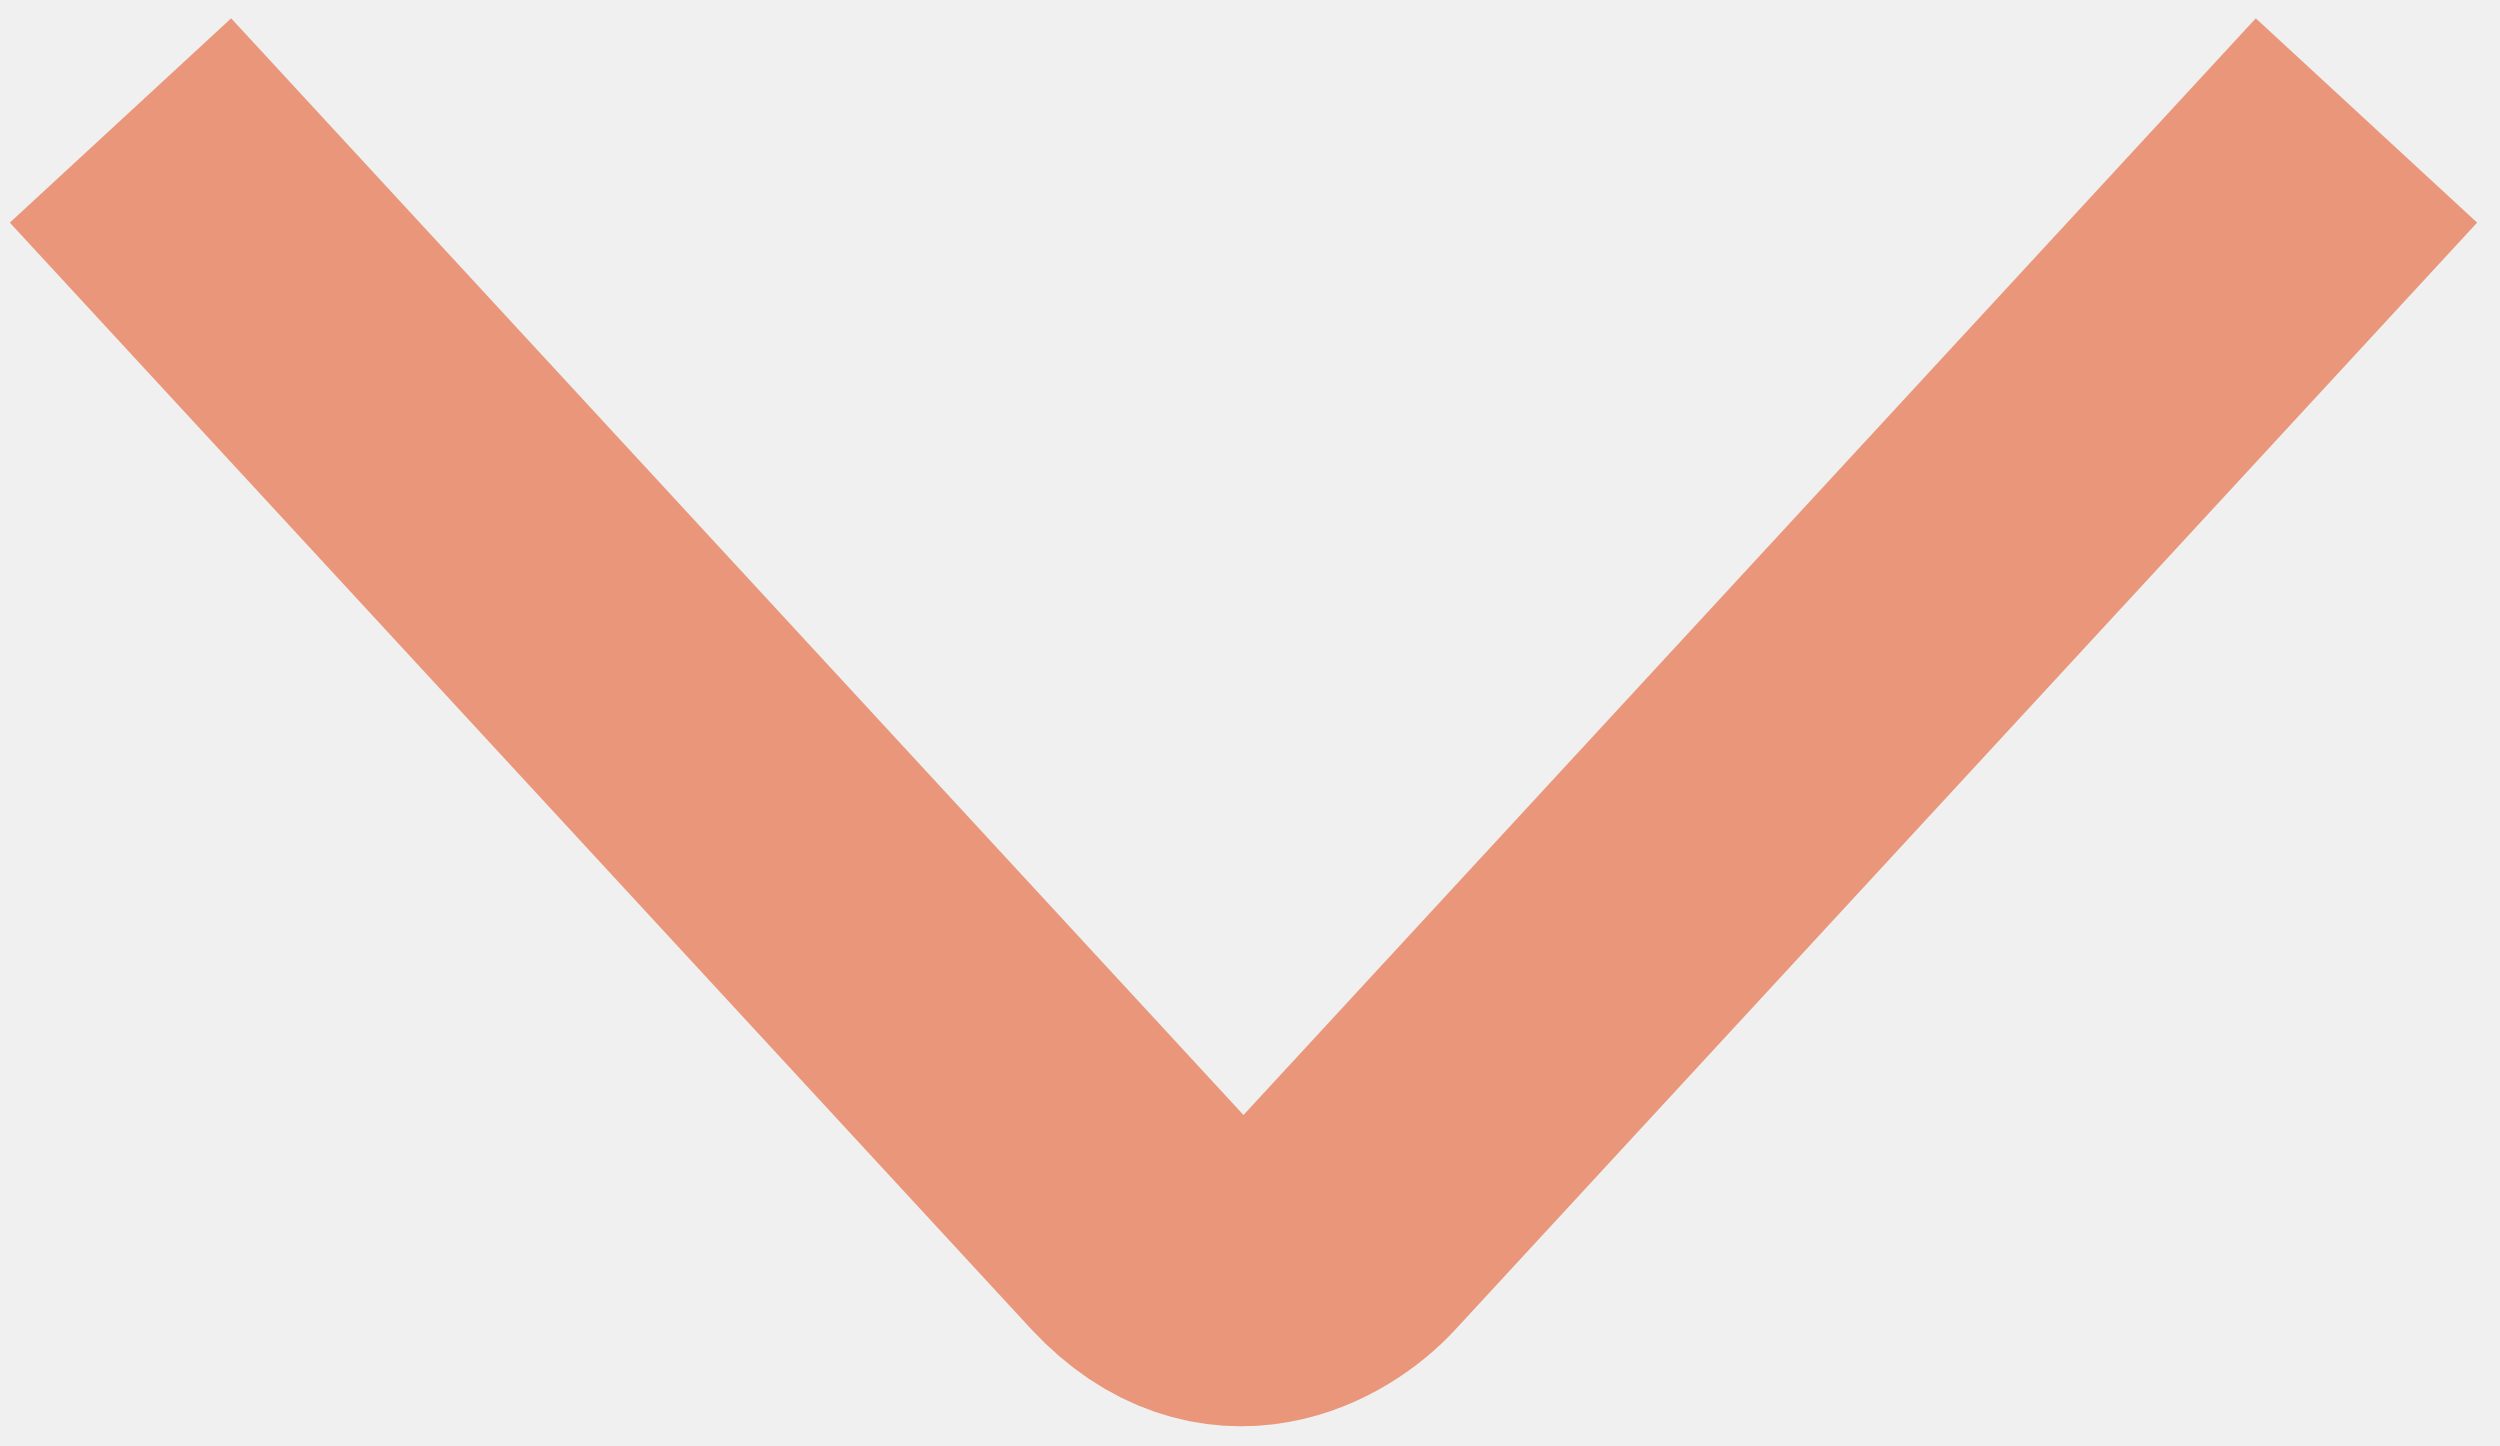
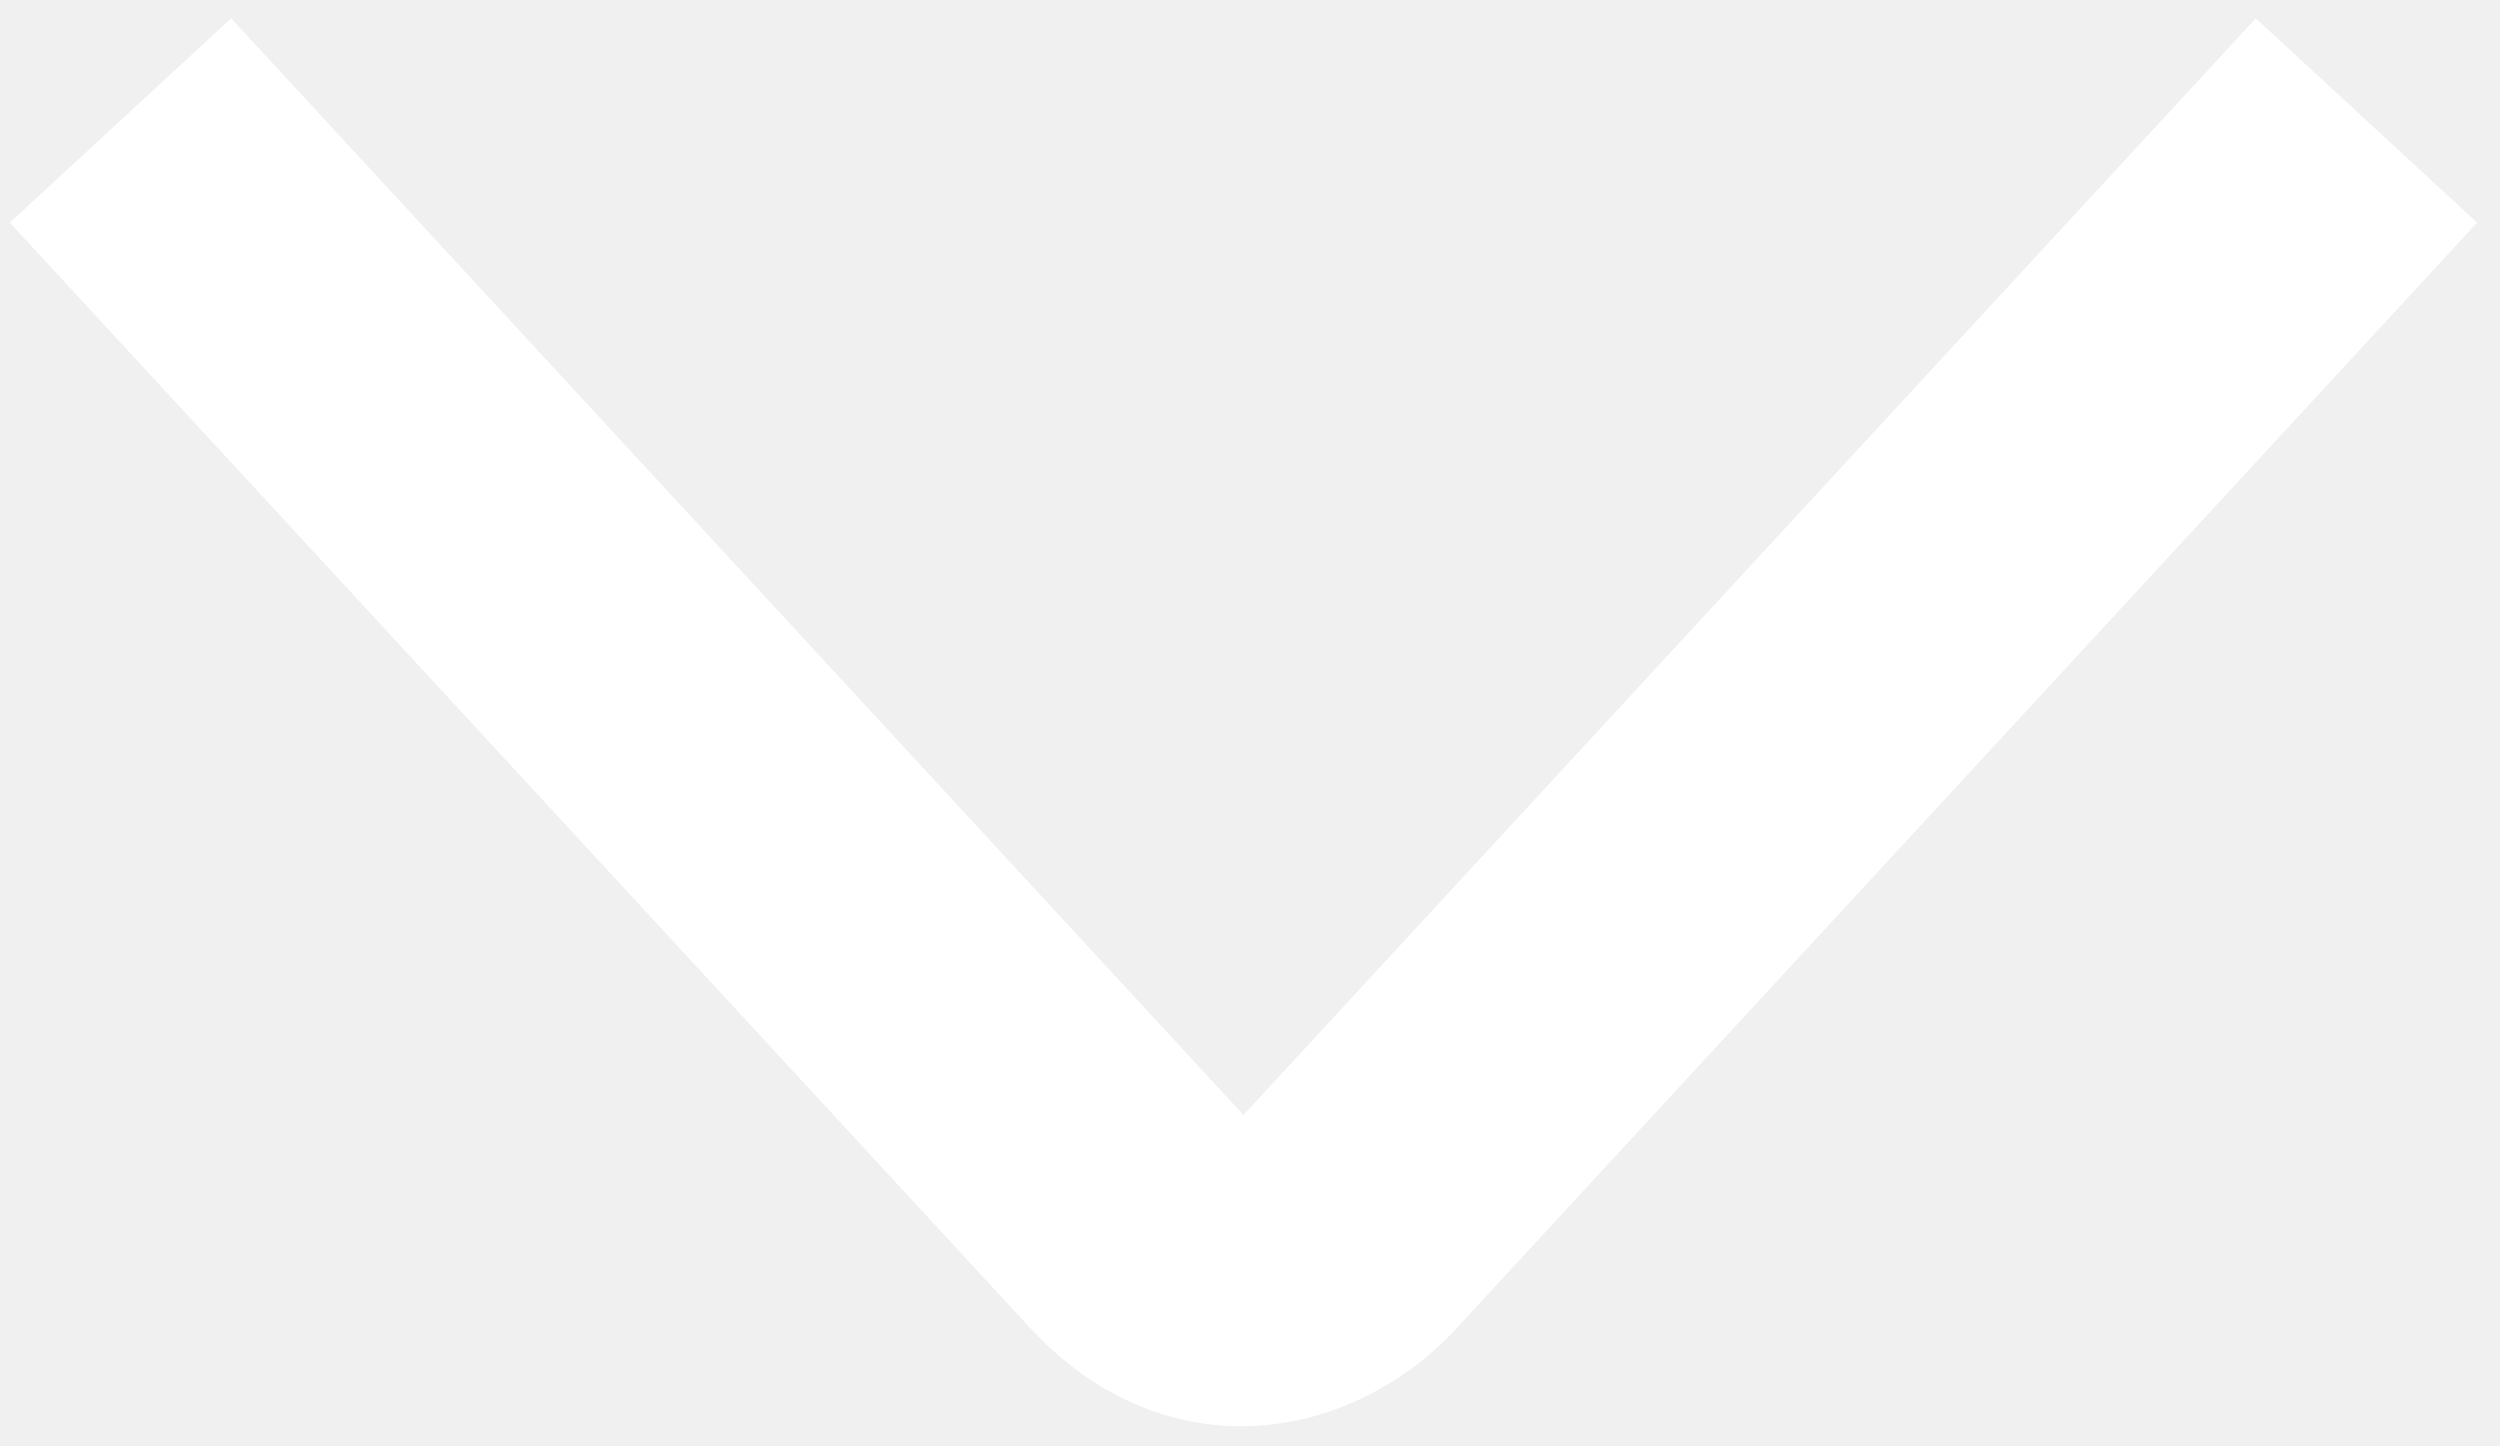
<svg xmlns="http://www.w3.org/2000/svg" width="83" height="48" viewBox="0 0 83 48" fill="none">
-   <path d="M4 4L37.914 40.74C40.644 43.661 43.543 41.957 44.652 40.74L78.566 4" stroke="#e9967a" stroke-width="10" />
+   <path d="M4 4L37.914 40.74C40.644 43.661 43.543 41.957 44.652 40.74L78.566 4" stroke="#FFF" stroke-width="10" />
</svg>
